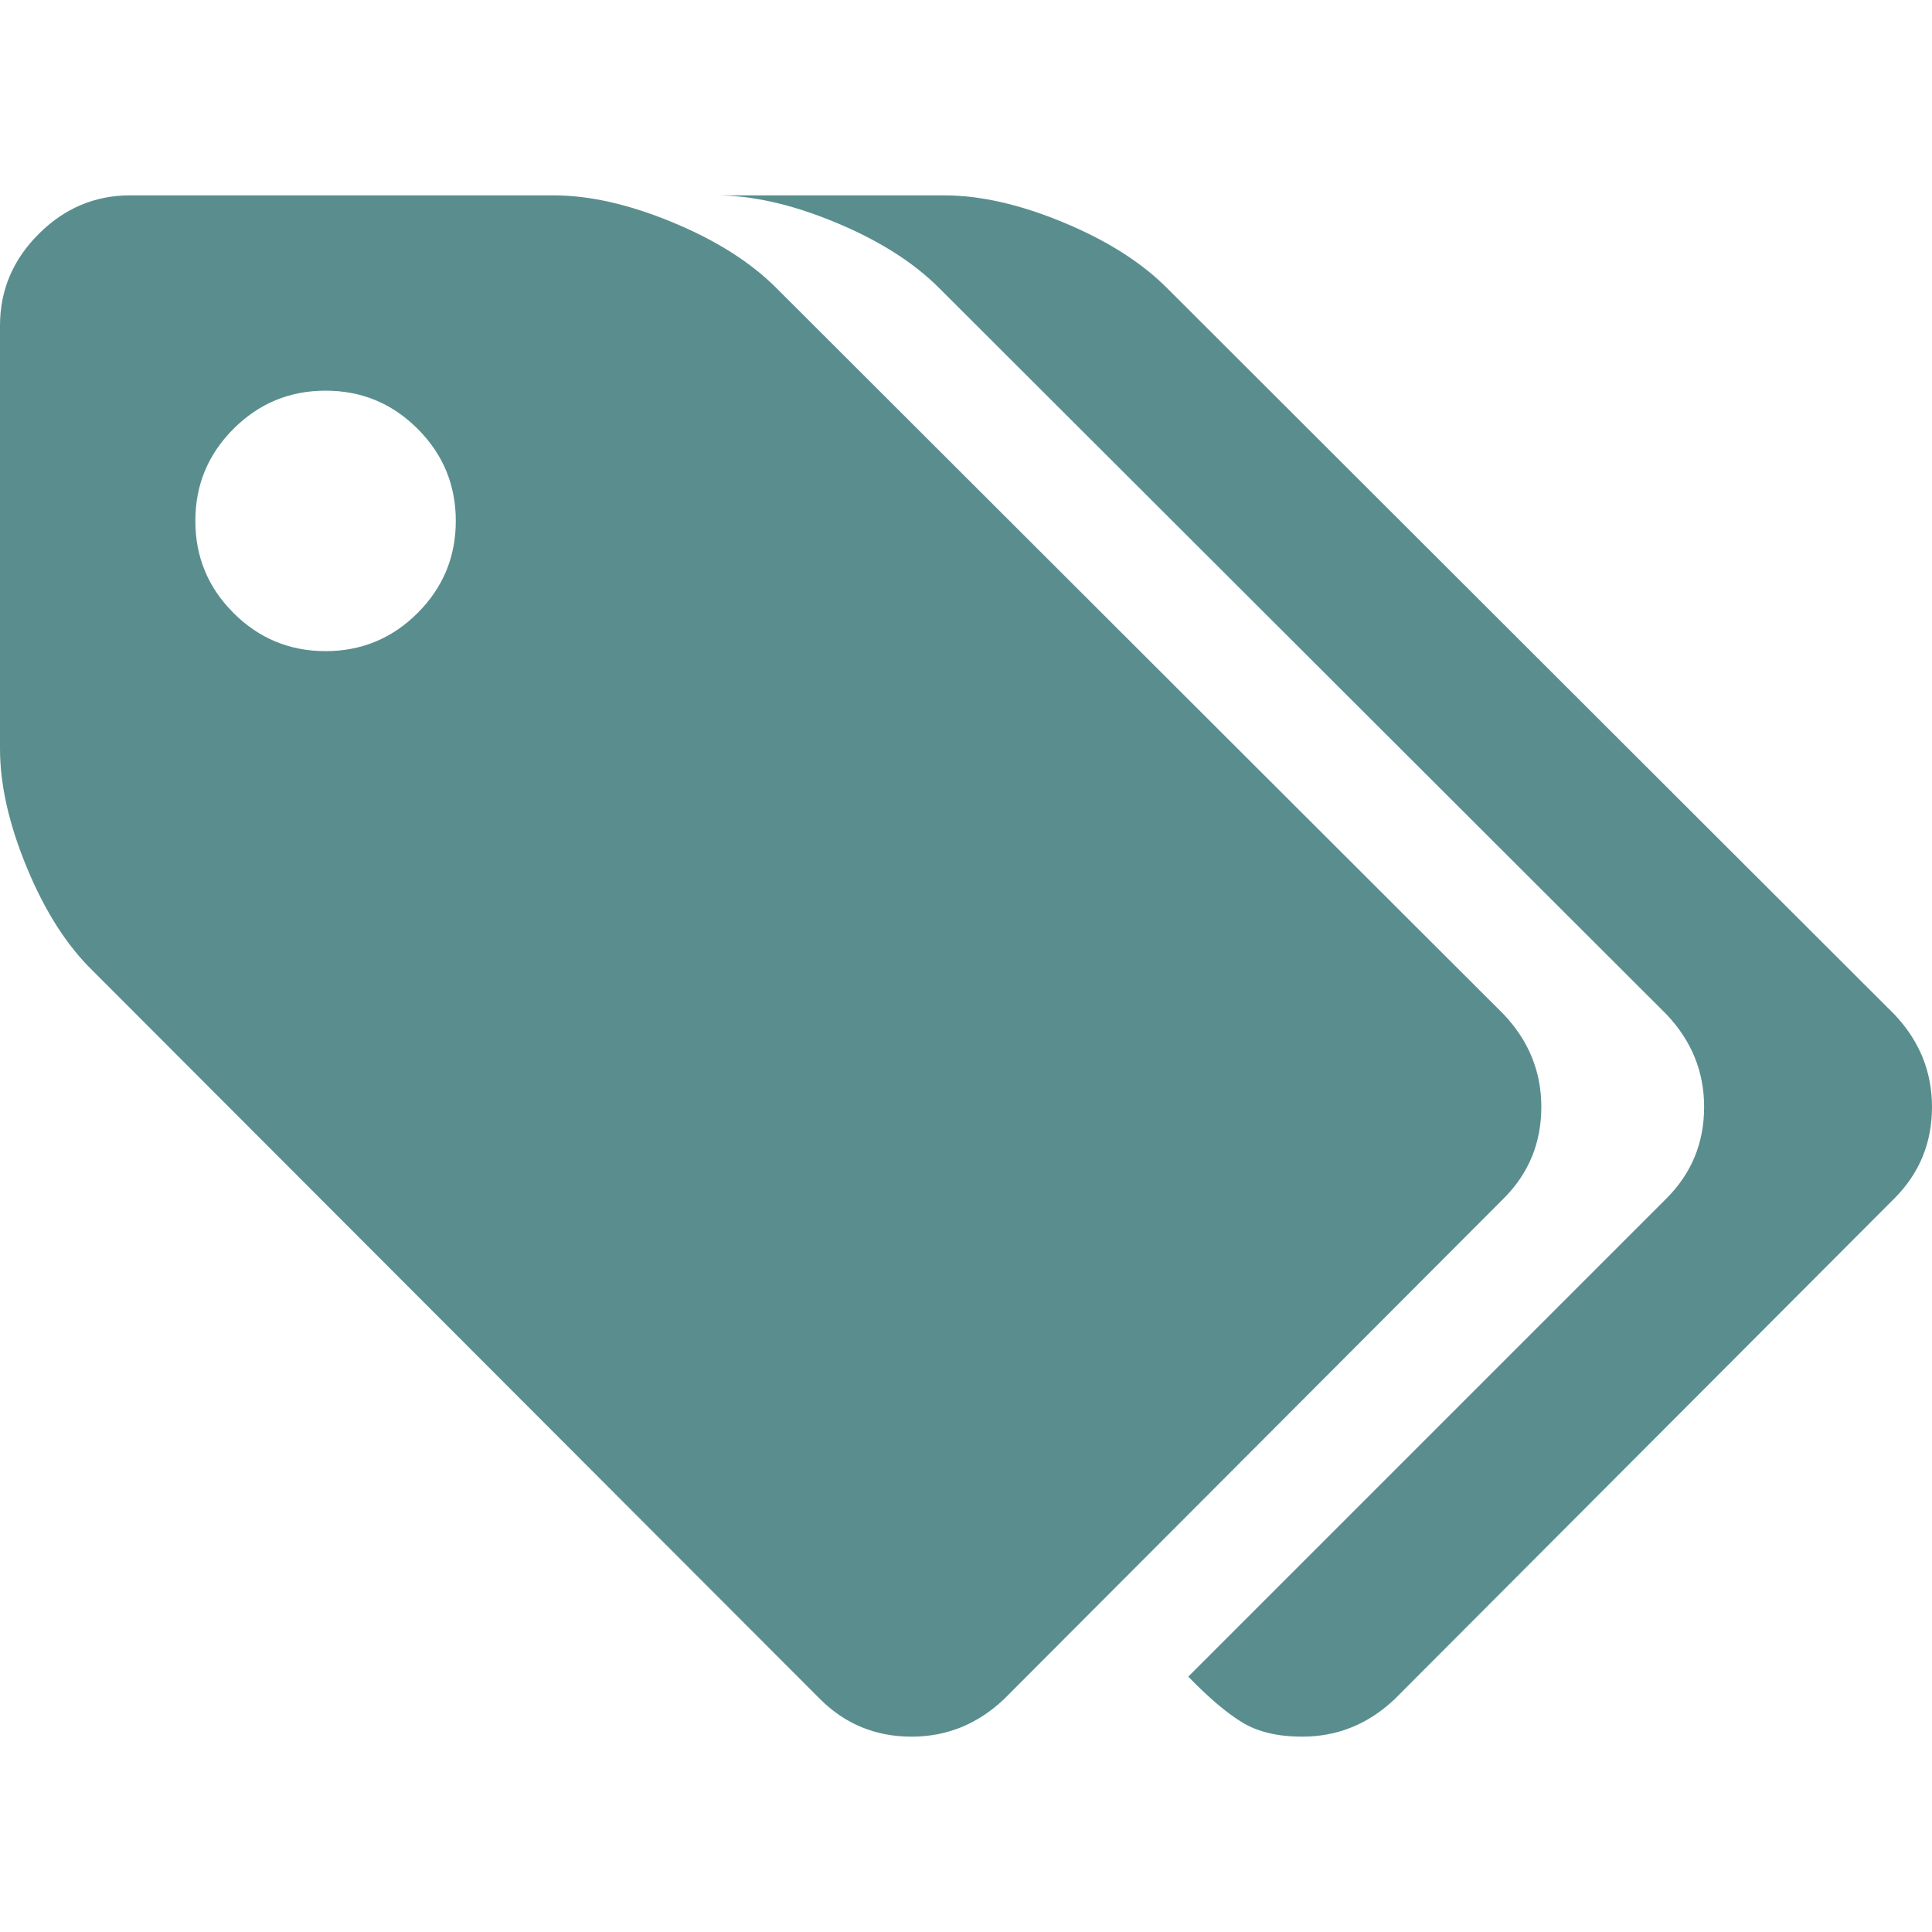
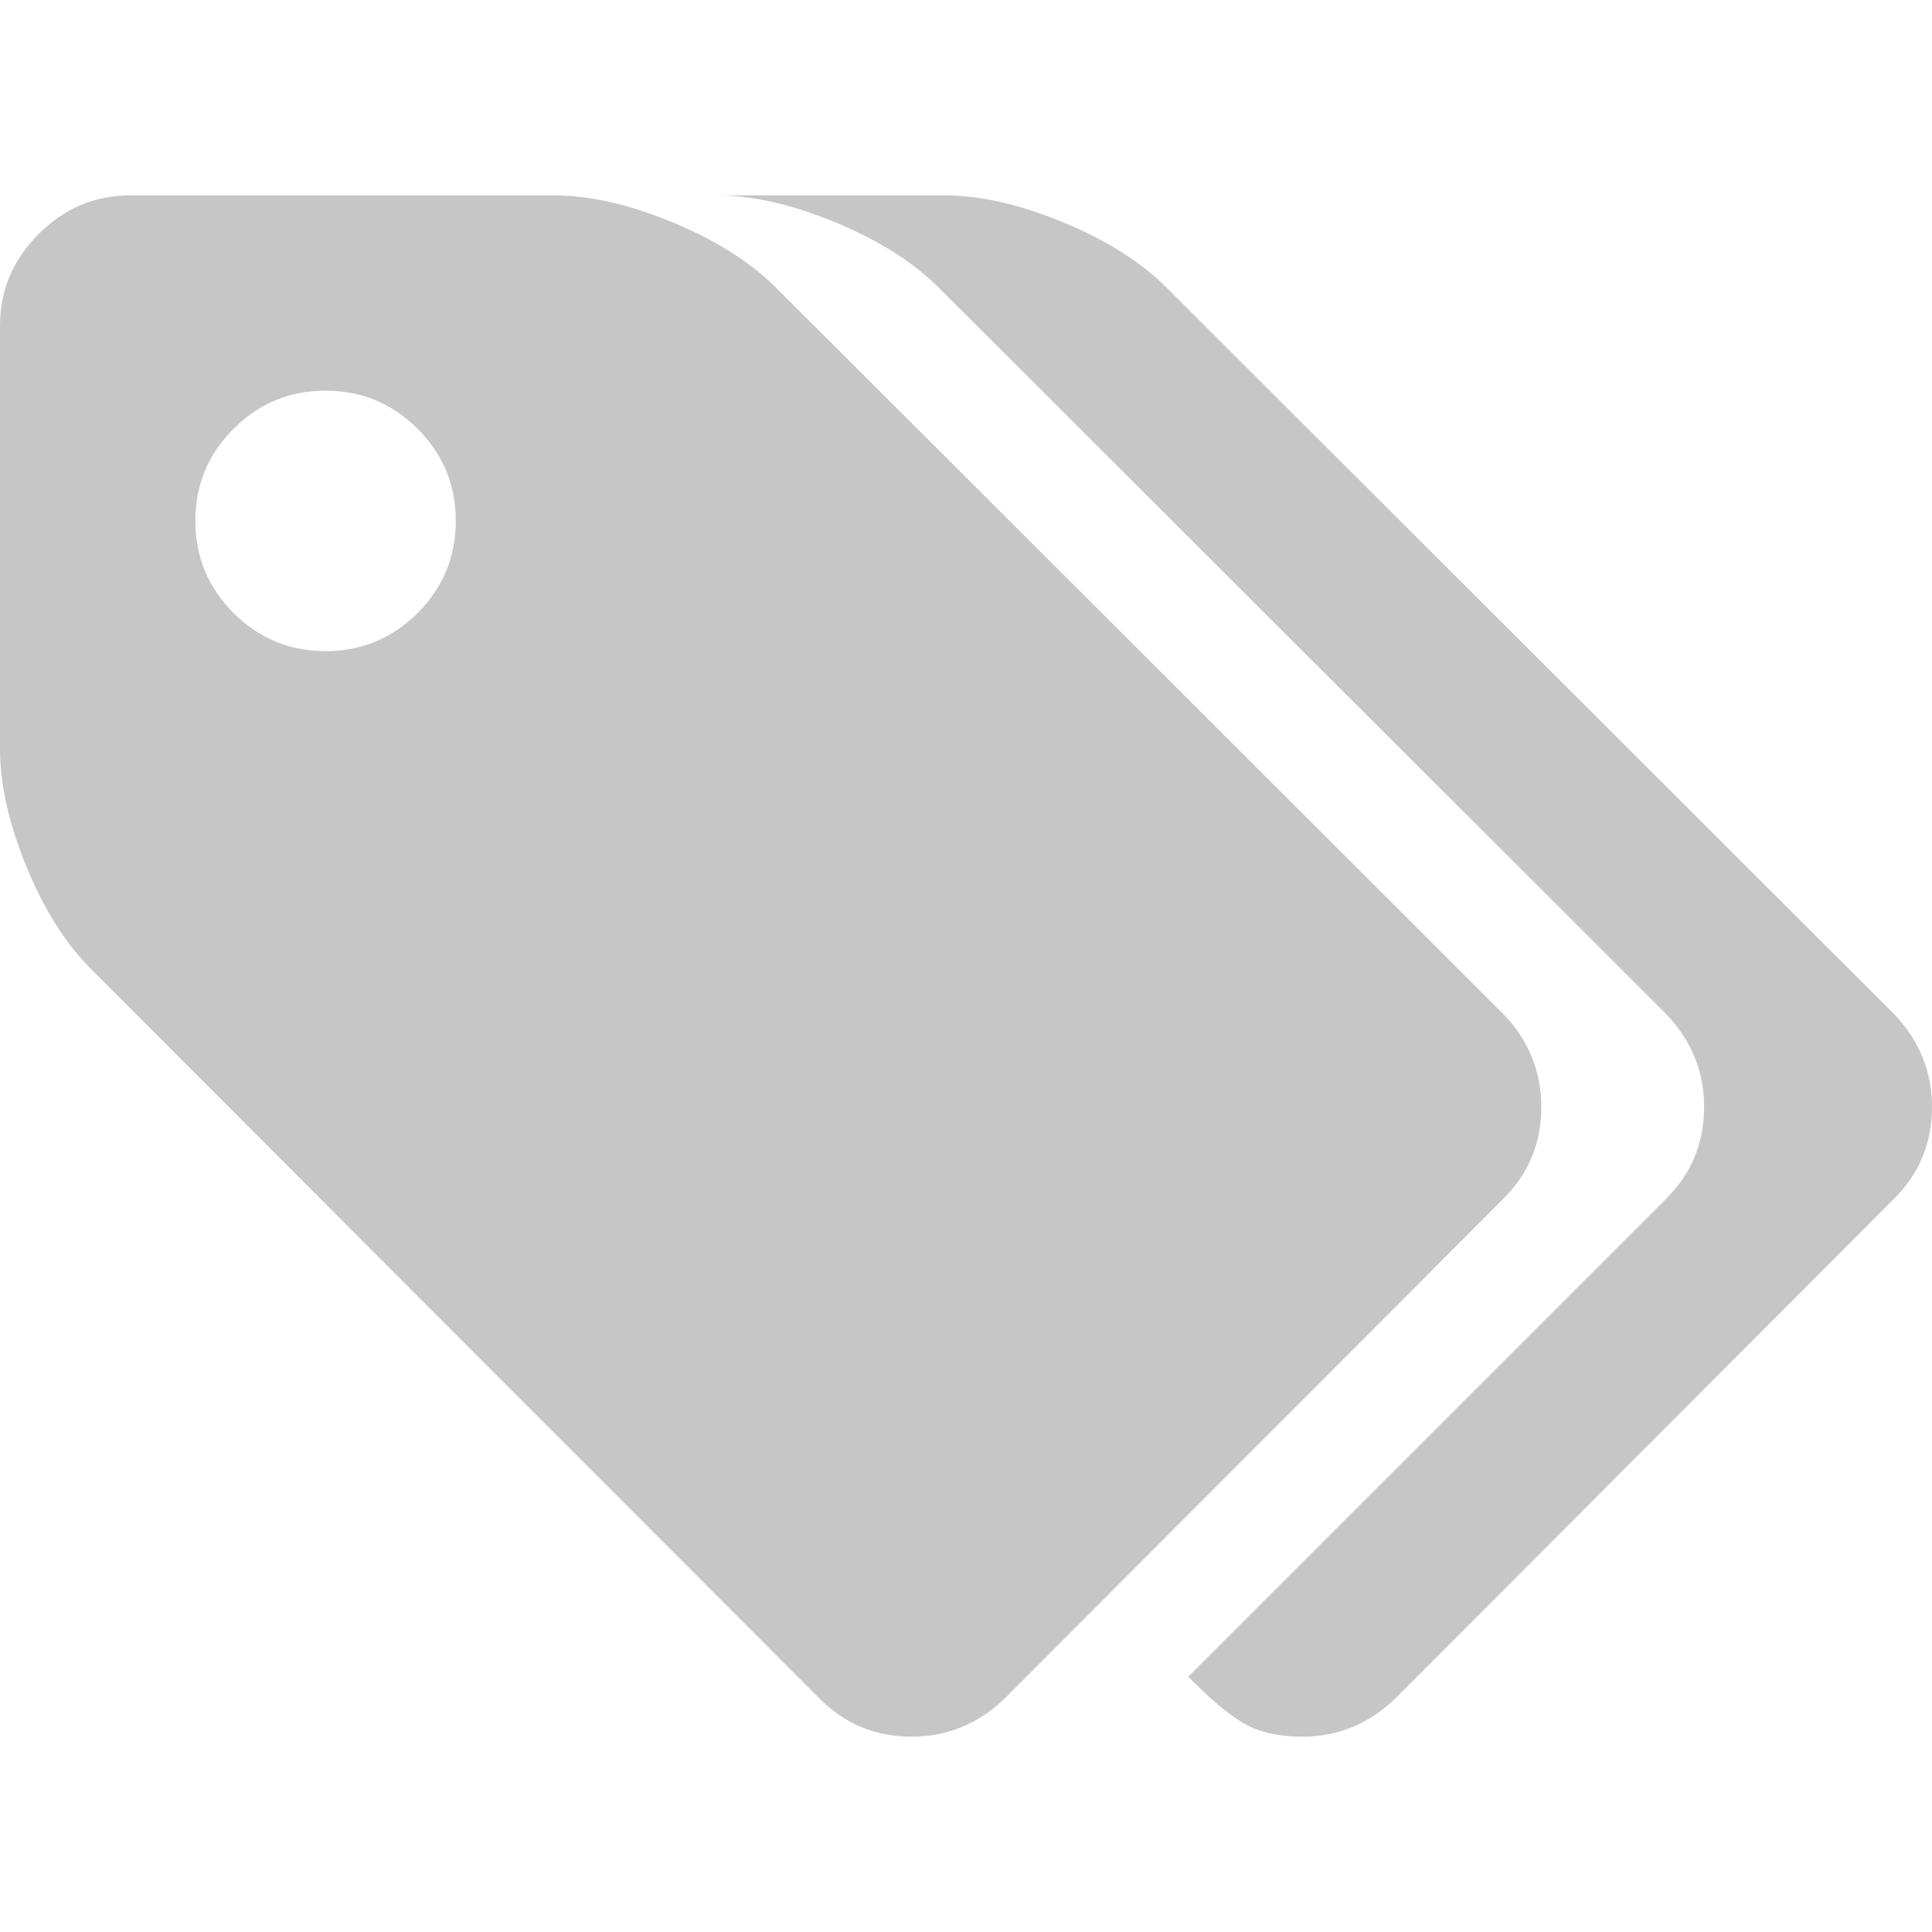
- <svg xmlns="http://www.w3.org/2000/svg" version="1.1" id="Capa_1" x="0px" y="0px" width="542.183px" height="542.183px" viewBox="0 0 542.183 542.183" style="fill:#5A8E8E; enable-background:new 0 0 542.183 542.183;" xml:space="preserve">
+ <svg xmlns="http://www.w3.org/2000/svg" version="1.1" id="Capa_1" x="0px" y="0px" width="542.183px" height="542.183px" viewBox="0 0 542.183 542.183" style="fill:#c6c6c6; enable-background:new 0 0 542.183 542.183;" xml:space="preserve">
  <g>
    <g>
      <path d="M432.544,310.636c0-9.897-3.521-18.559-10.564-25.984L217.844,80.8c-7.232-7.238-16.939-13.374-29.121-18.416    c-12.181-5.043-23.319-7.565-33.407-7.565H36.545c-9.896,0-18.464,3.619-25.694,10.848C3.616,72.9,0,81.466,0,91.365v118.771    c0,10.088,2.519,21.219,7.564,33.404c5.046,12.185,11.187,21.792,18.417,28.837L230.12,476.799    c7.043,7.043,15.608,10.564,25.694,10.564c9.898,0,18.562-3.521,25.984-10.564l140.186-140.47    C429.023,329.284,432.544,320.725,432.544,310.636z M117.204,172.02c-7.139,7.138-15.752,10.709-25.841,10.709    c-10.085,0-18.698-3.571-25.837-10.709c-7.139-7.139-10.705-15.749-10.705-25.837c0-10.089,3.566-18.702,10.705-25.837    c7.139-7.139,15.752-10.71,25.837-10.71c10.089,0,18.702,3.571,25.841,10.71c7.135,7.135,10.707,15.749,10.707,25.837    C127.91,156.271,124.339,164.881,117.204,172.02z" />
      <path d="M531.612,284.655L327.473,80.804c-7.23-7.238-16.939-13.374-29.122-18.417c-12.177-5.042-23.313-7.564-33.402-7.564    h-63.953c10.088,0,21.222,2.522,33.402,7.564c12.185,5.046,21.892,11.182,29.125,18.417l204.137,203.851    c7.046,7.423,10.571,16.084,10.571,25.981c0,10.089-3.525,18.647-10.571,25.693L333.469,470.519    c5.718,5.9,10.759,10.182,15.133,12.847c4.38,2.666,9.996,3.998,16.844,3.998c9.903,0,18.565-3.521,25.98-10.564l140.186-140.47    c7.046-7.046,10.571-15.604,10.571-25.693C542.179,300.739,538.658,292.078,531.612,284.655z" />
    </g>
  </g>
  <g>
</g>
  <g>
</g>
  <g>
</g>
  <g>
</g>
  <g>
</g>
  <g>
</g>
  <g>
</g>
  <g>
</g>
  <g>
</g>
  <g>
</g>
  <g>
</g>
  <g>
</g>
  <g>
</g>
  <g>
</g>
  <g>
</g>
</svg>
